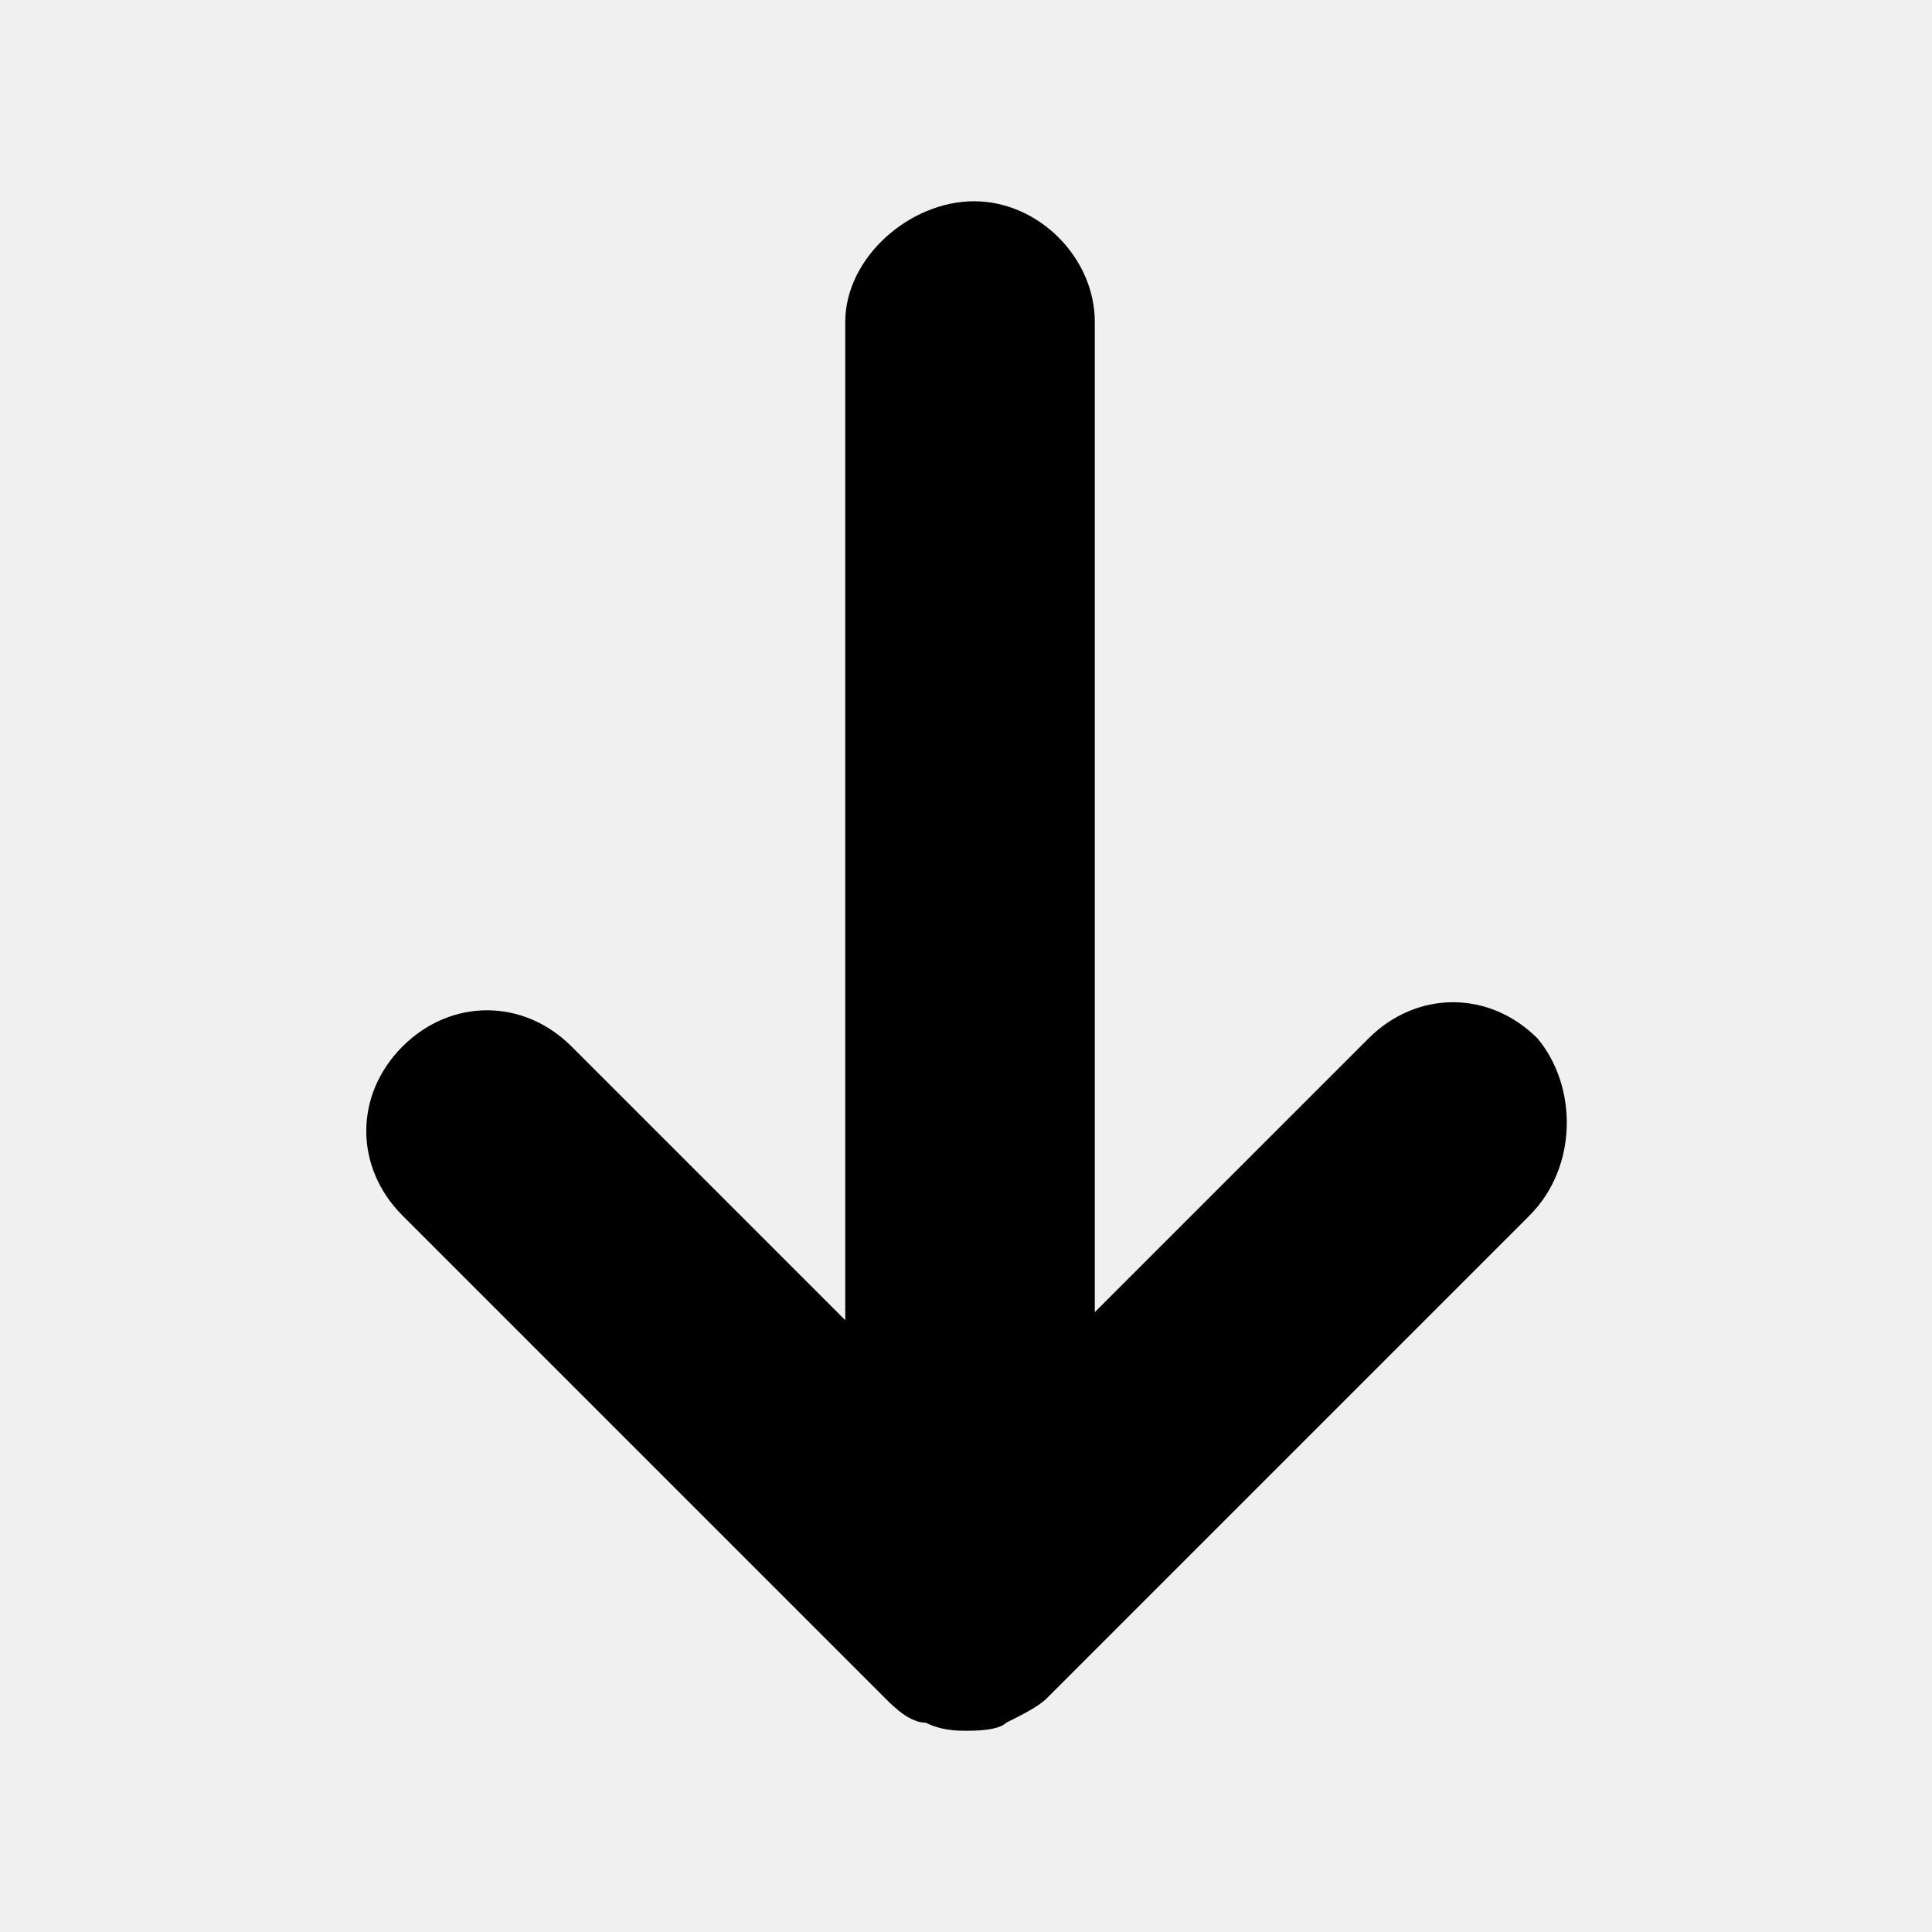
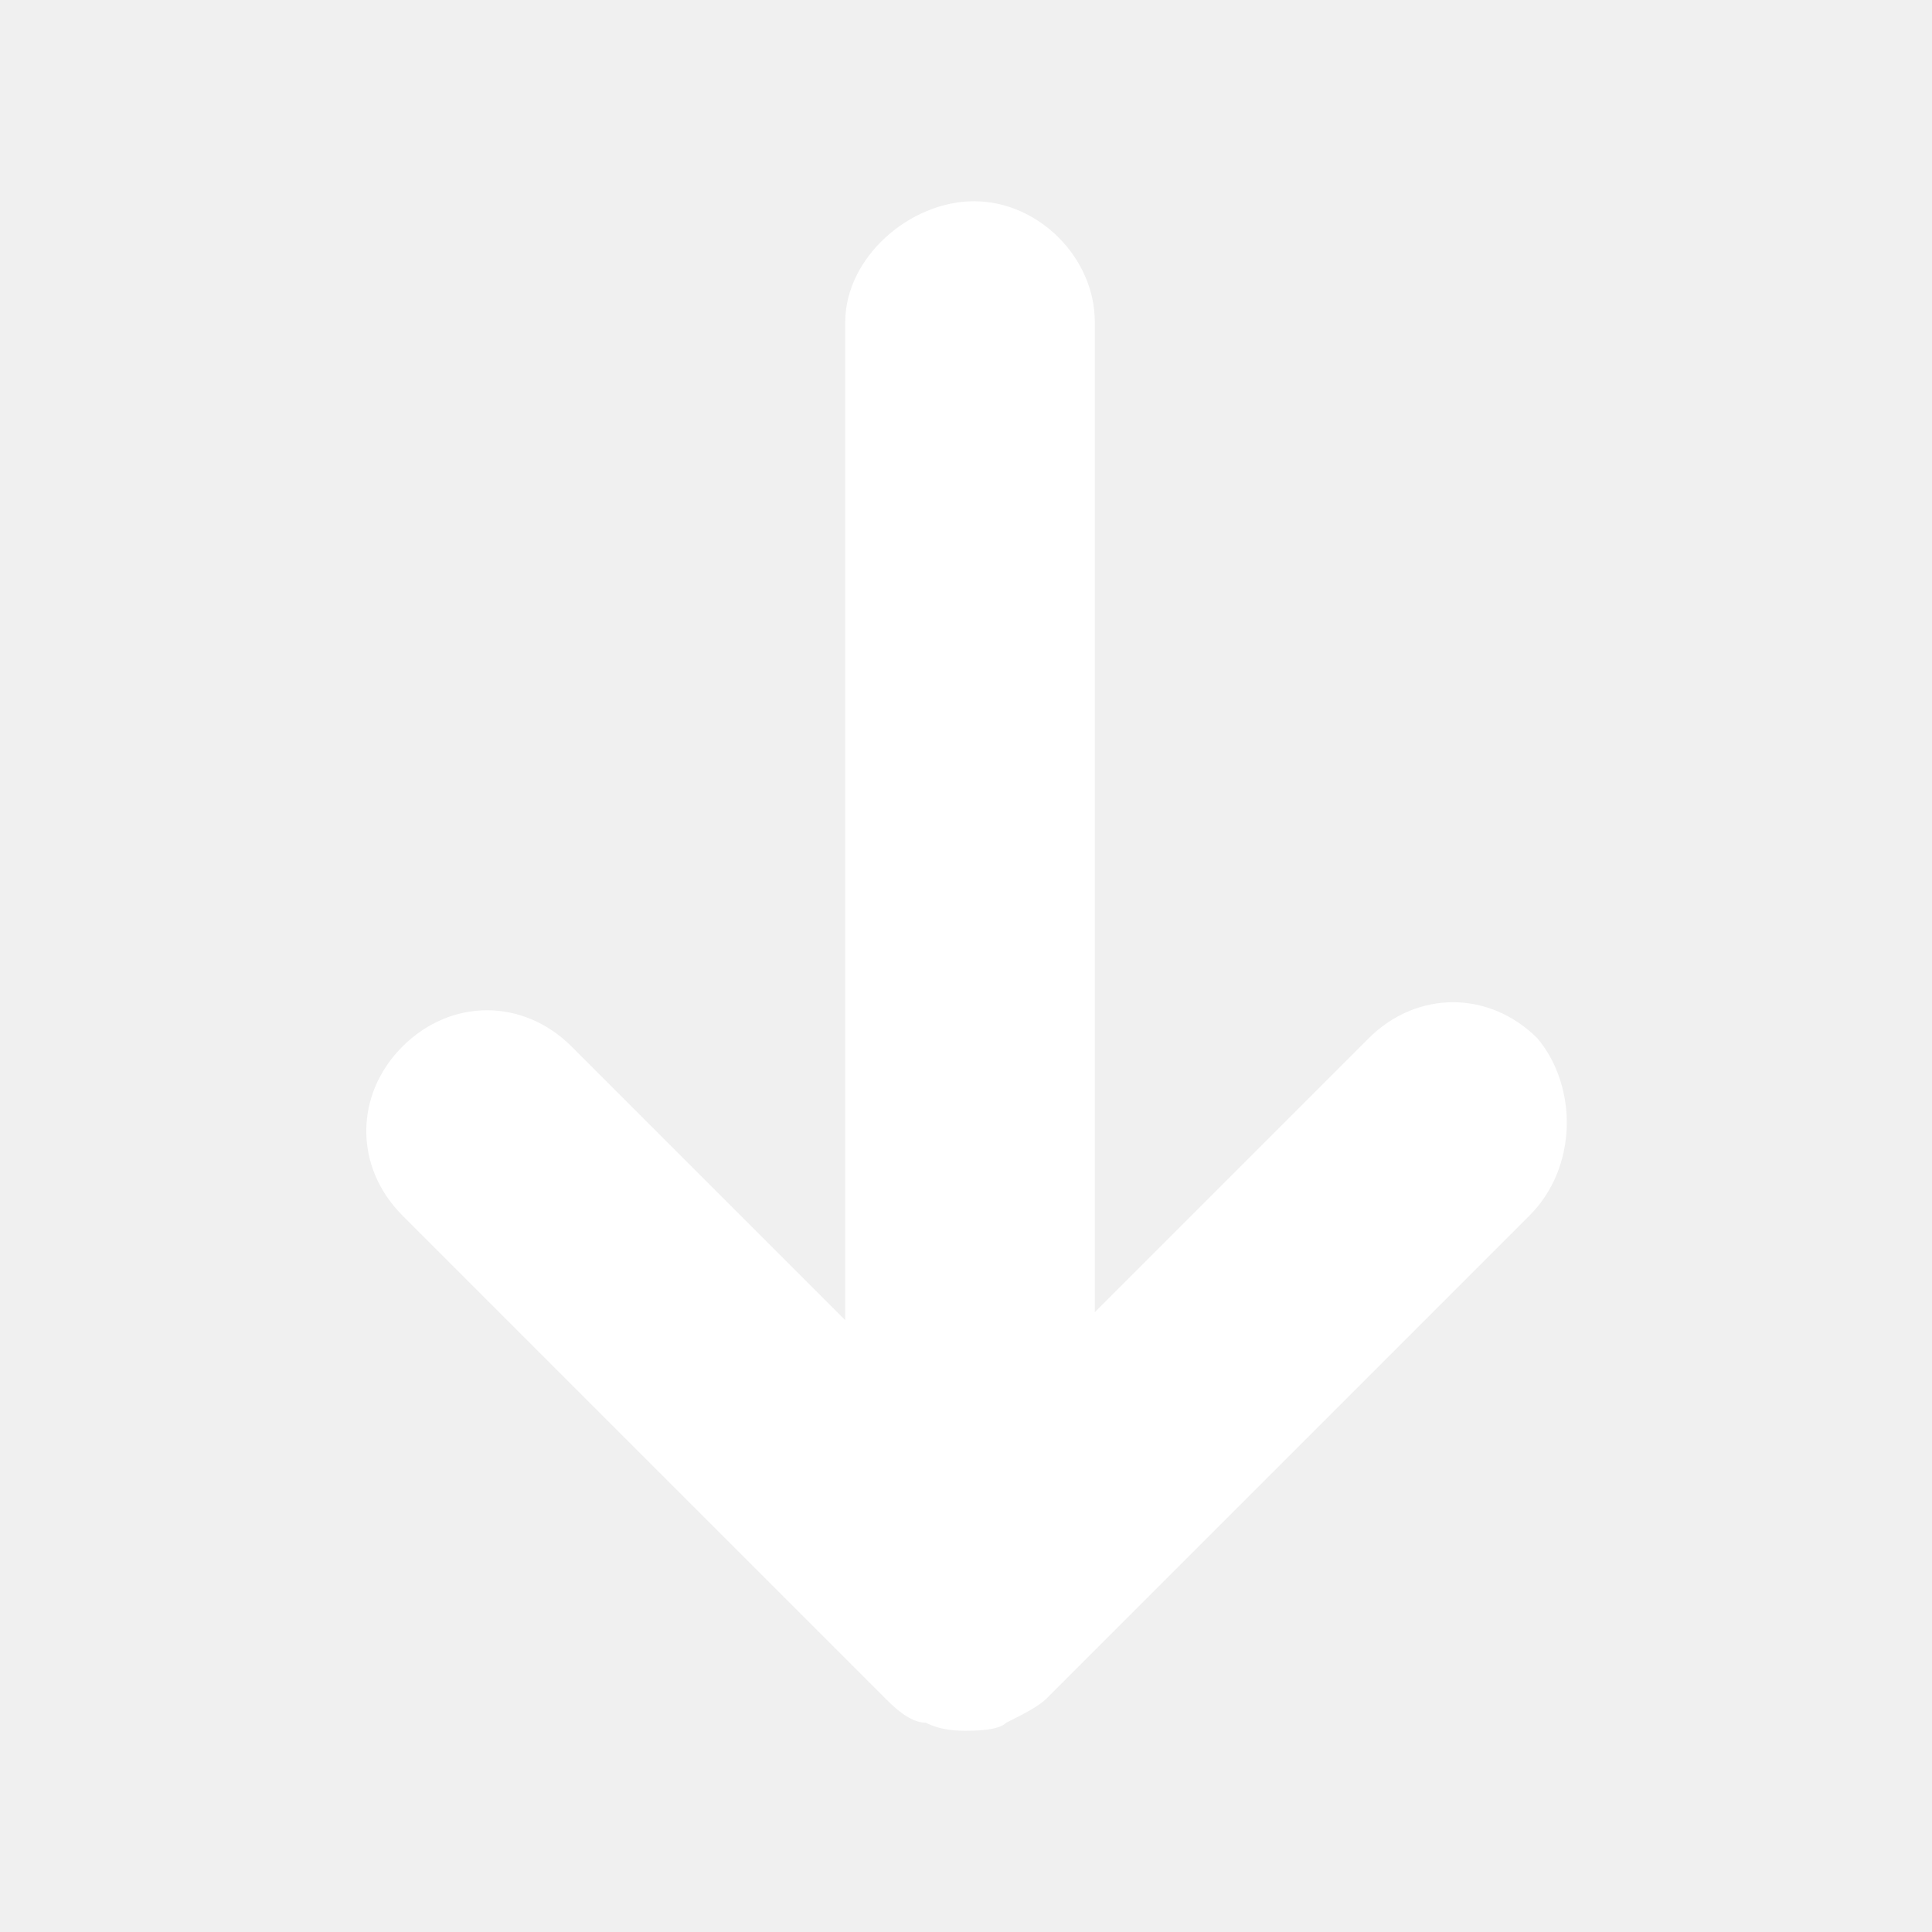
<svg xmlns="http://www.w3.org/2000/svg" version="1.1" x="0px" y="0px" width="24px" height="24px" viewBox="0 0 24 24" xml:space="preserve">
  <style>
-         .f { fill: #000; }
+         .f { fill: #FFF; }
        .light .f,
-         .background--light .f { fill: #000; }
+         .background--light .f { fill: #FFF; }
        .dark .f,
-         .background--dark  .f { fill: #FFF; }
+         .background--dark  .f { fill: #000; }
    </style>
  <path class="f" d="M19.1,12.9c-0.6-0.6-1.5-0.6-2.1,0l-3.4,3.4V4c0-0.8-0.7-1.5-1.5-1.5S10.5,3.2,10.5,4v12.4l-3.4-3.4c-0.6-0.6-1.5-0.6-2.1,0s-0.6,1.5,0,2.1l6,6c0.1,0.1,0.3,0.3,0.5,0.3c0,0,0,0,0,0c0.2,0.1,0.4,0.1,0.5,0.1s0.4,0,0.5-0.1c0,0,0,0,0,0c0.2-0.1,0.4-0.2,0.5-0.3l6-6C19.6,14.5,19.6,13.5,19.1,12.9z" />
</svg>
